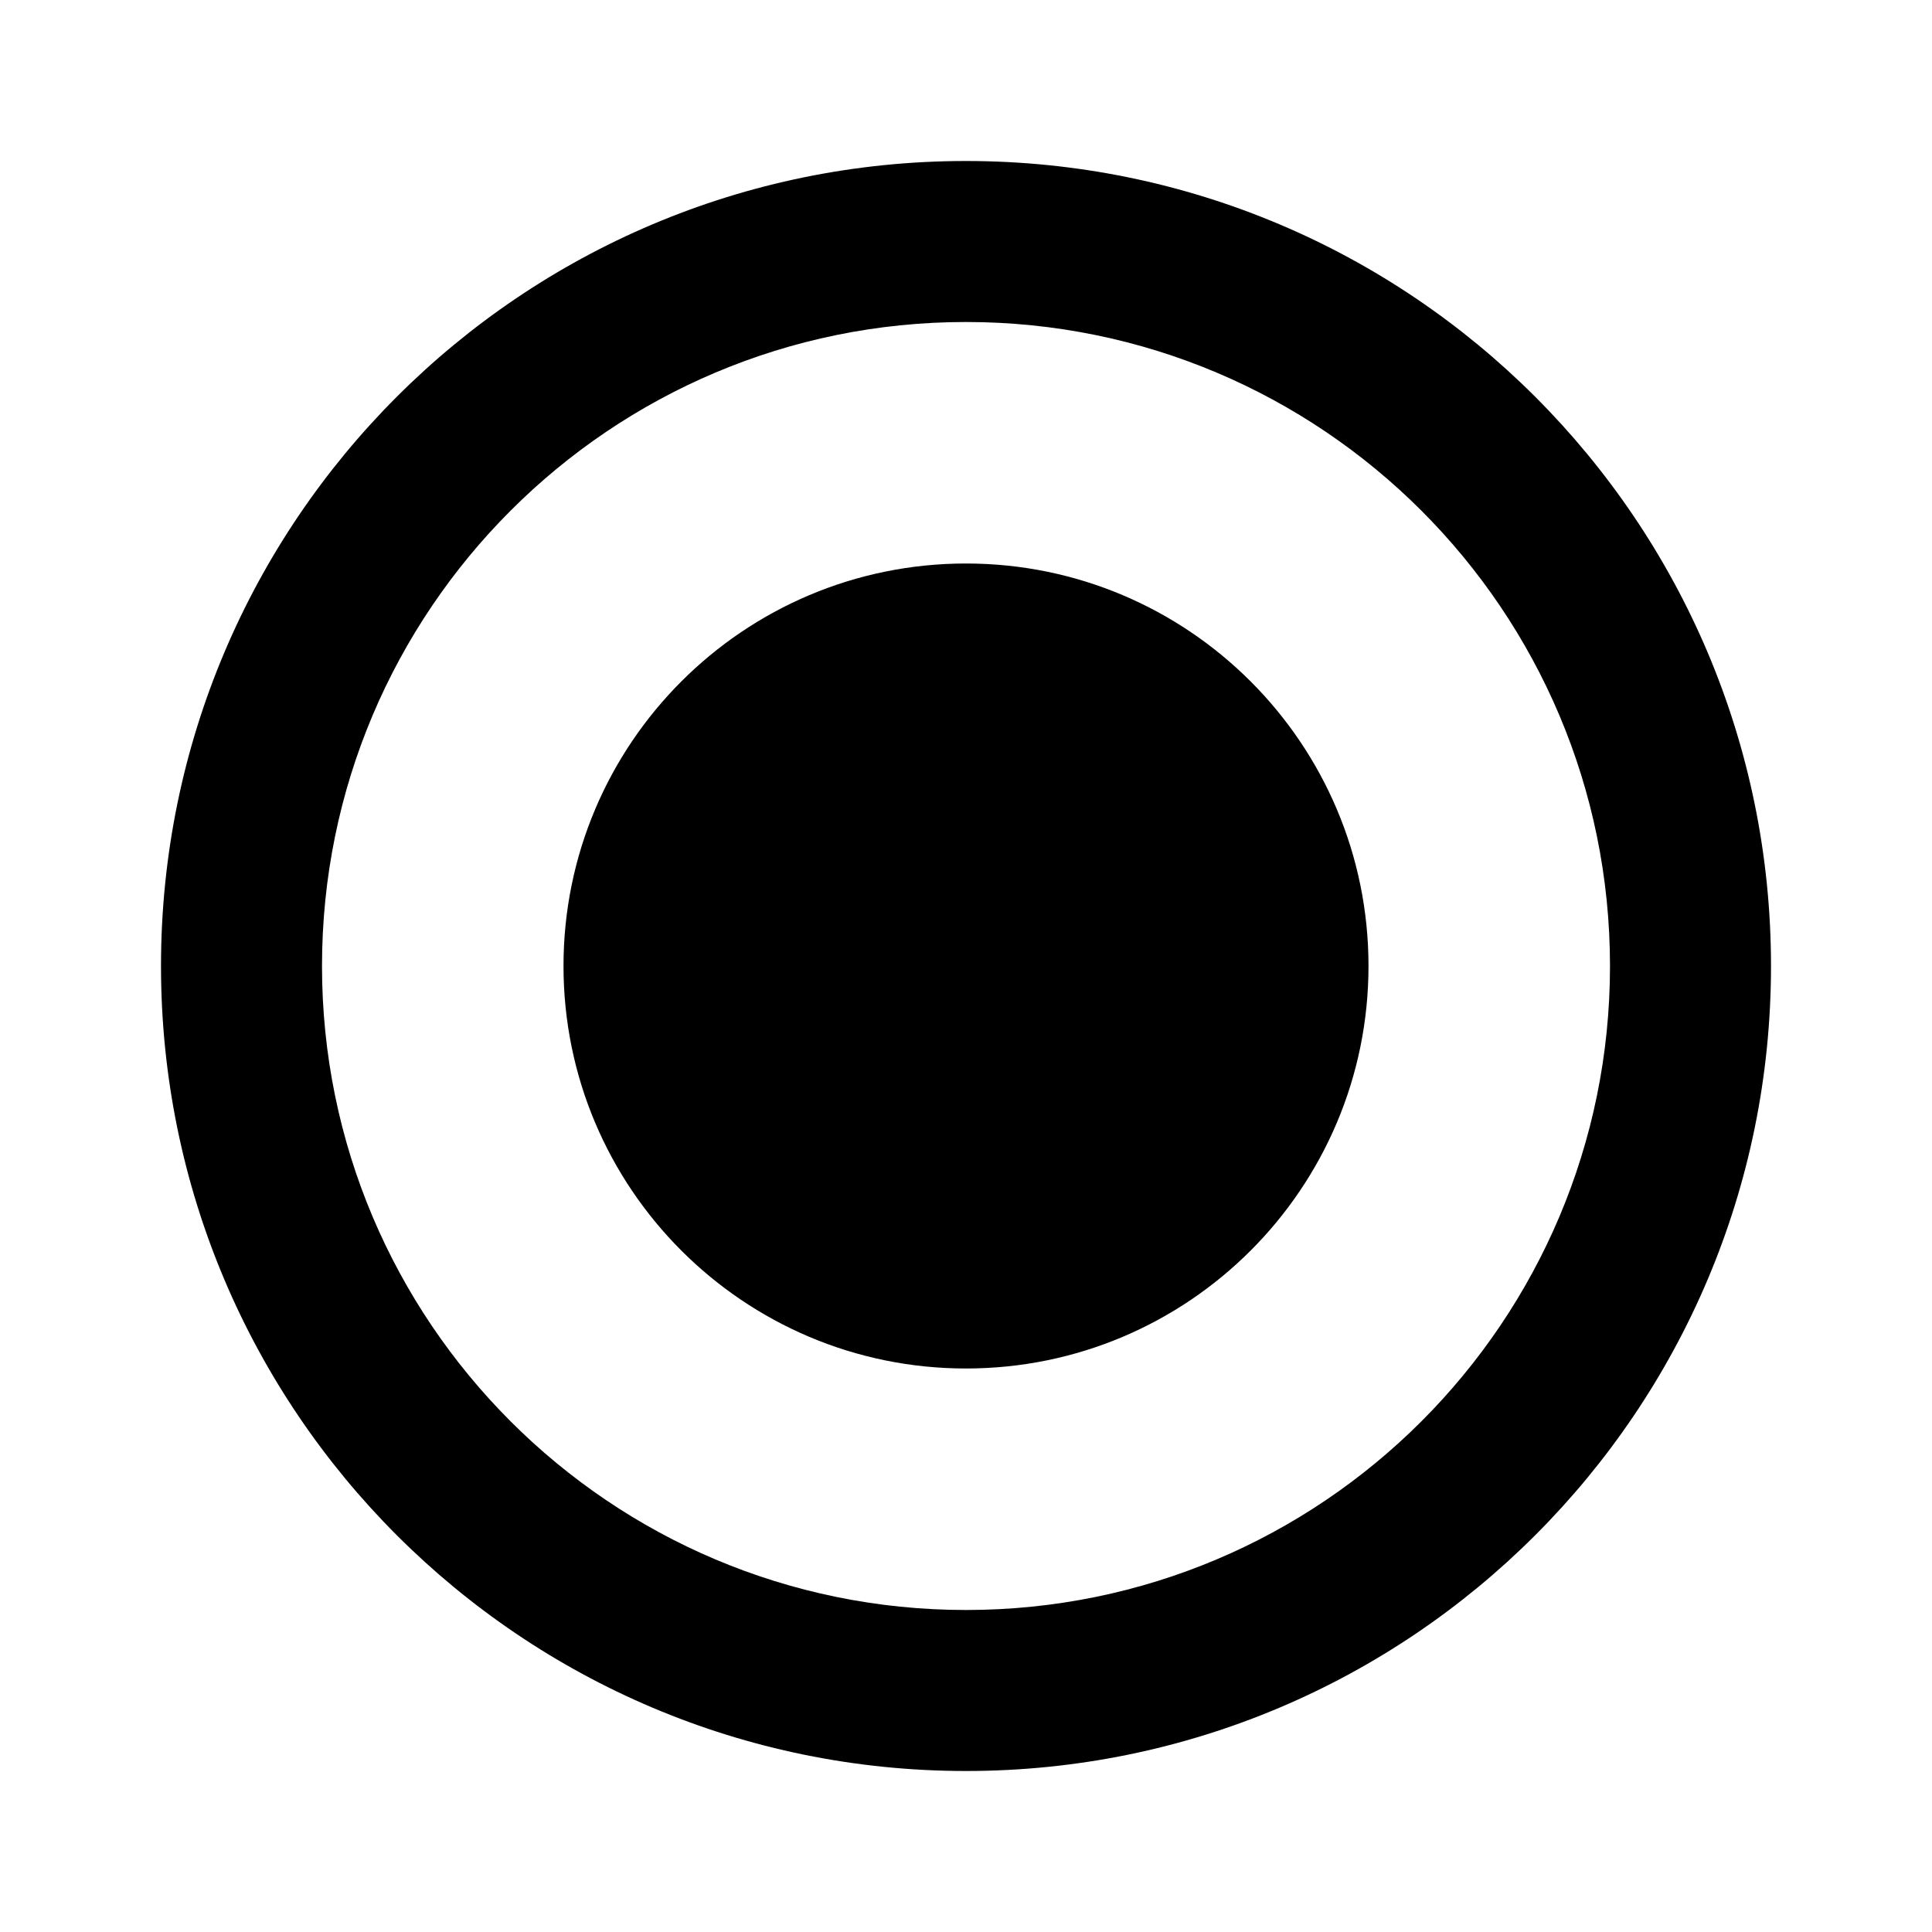
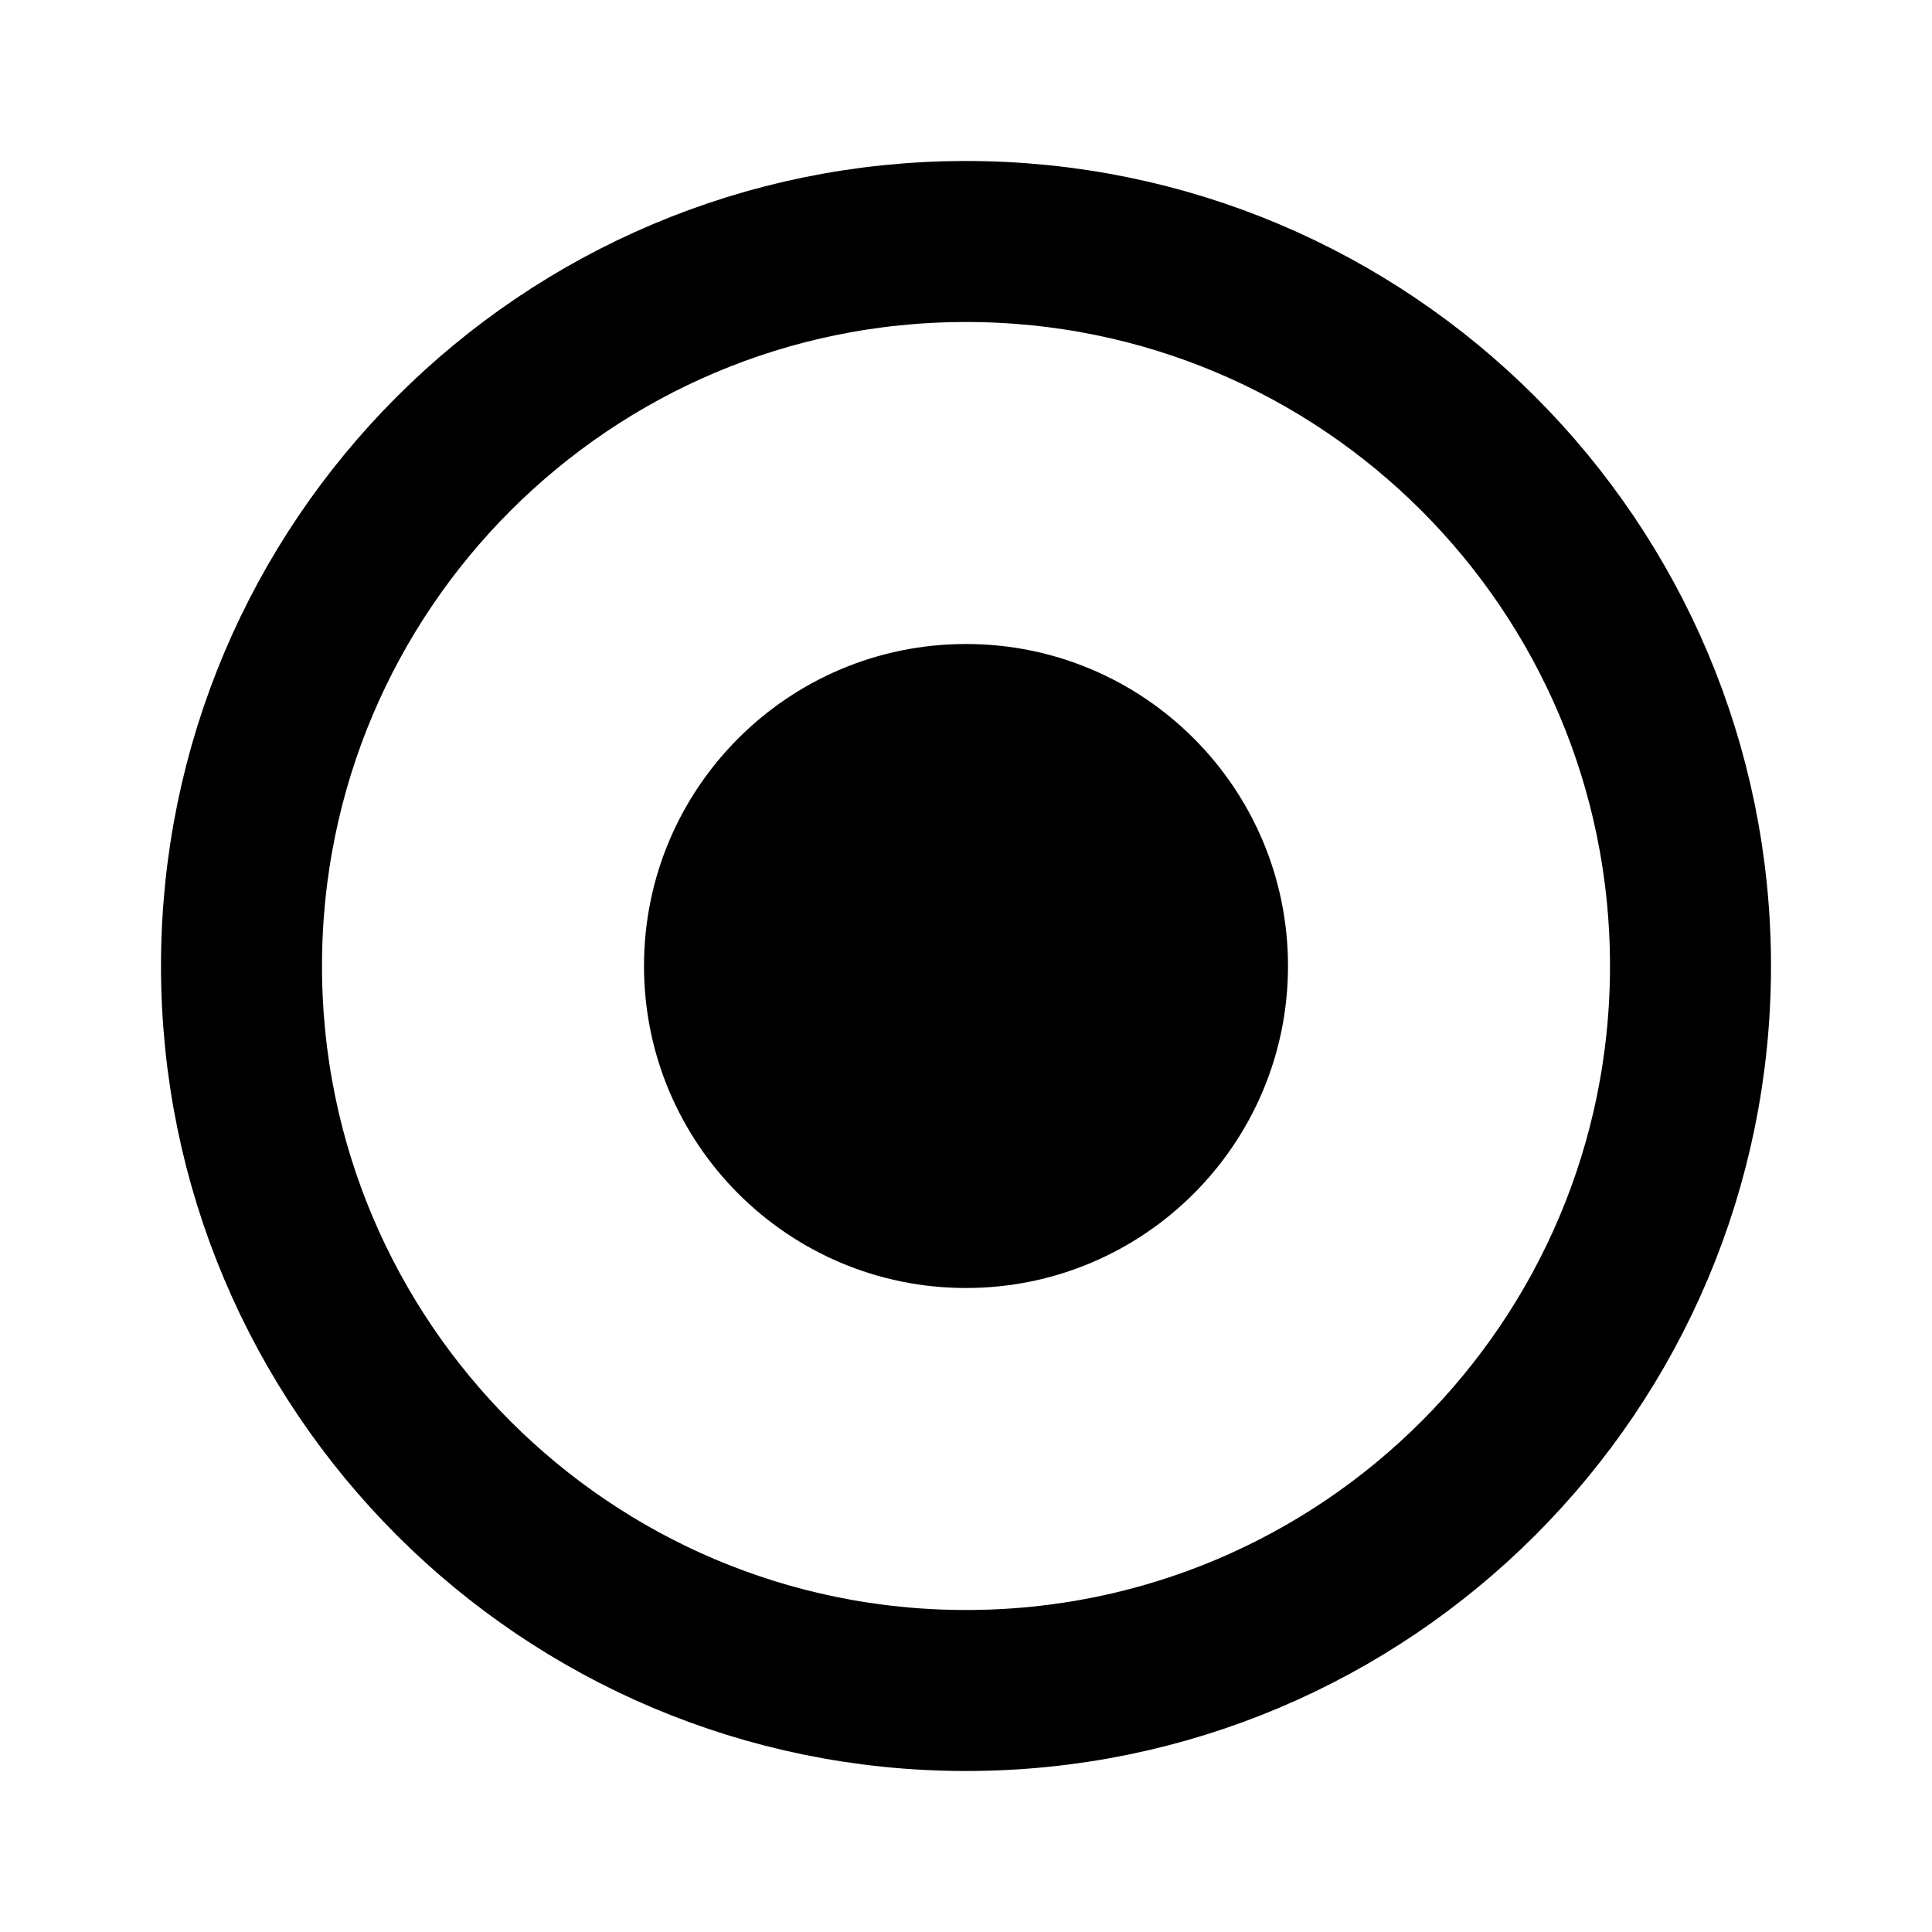
- <svg xmlns="http://www.w3.org/2000/svg" width="800px" height="800px" viewBox="0 0 512 512" version="1.1">
-   <g id="Page-1" stroke="none" stroke-width="1" fill="none" fill-rule="evenodd">
-     <g id="drop" fill="currentcolor" transform="translate(42.66667, 42.66667)">
-       <path d="M213.333,3.55271368e-14 C331.154,3.55271368e-14 426.667,95.513 426.667,213.333 C426.667,331.154 331.154,426.667 213.333,426.667 C95.513,426.667 3.55271368e-14,331.154 3.55271368e-14,213.333 C3.55271368e-14,95.513 95.513,3.55271368e-14 213.333,3.55271368e-14 Z M213.333,42.667 C119.077,42.667 42.667,119.077 42.667,213.333 C42.667,307.59 119.077,384 213.333,384 C307.59,384 384,307.59 384,213.333 C384,119.077 307.59,42.667 213.333,42.667 Z M213.333,106.667 C272.244,106.667 320,154.423 320,213.333 C320,272.244 272.244,320 213.333,320 C154.423,320 106.667,272.244 106.667,213.333 C106.667,154.423 154.423,106.667 213.333,106.667 Z" id="Combined-Shape">
- 
- </path>
-     </g>
-   </g>
+ <svg xmlns="http://www.w3.org/2000/svg" width="800px" height="800px" viewBox="0 0 24 24" fill="none">
+   <path d="M21 12C21 16.971 16.971 21 12 21C7.029 21 3 16.971 3 12C3 7.029 7.029 3 12 3C16.971 3 21 7.029 21 12Z" stroke="currentcolor" stroke-width="2" stroke-linecap="round" stroke-linejoin="round" />
+   <circle fill="currentcolor" class="cls-1" cx="50%" cy="50%" r="4" />
</svg>
